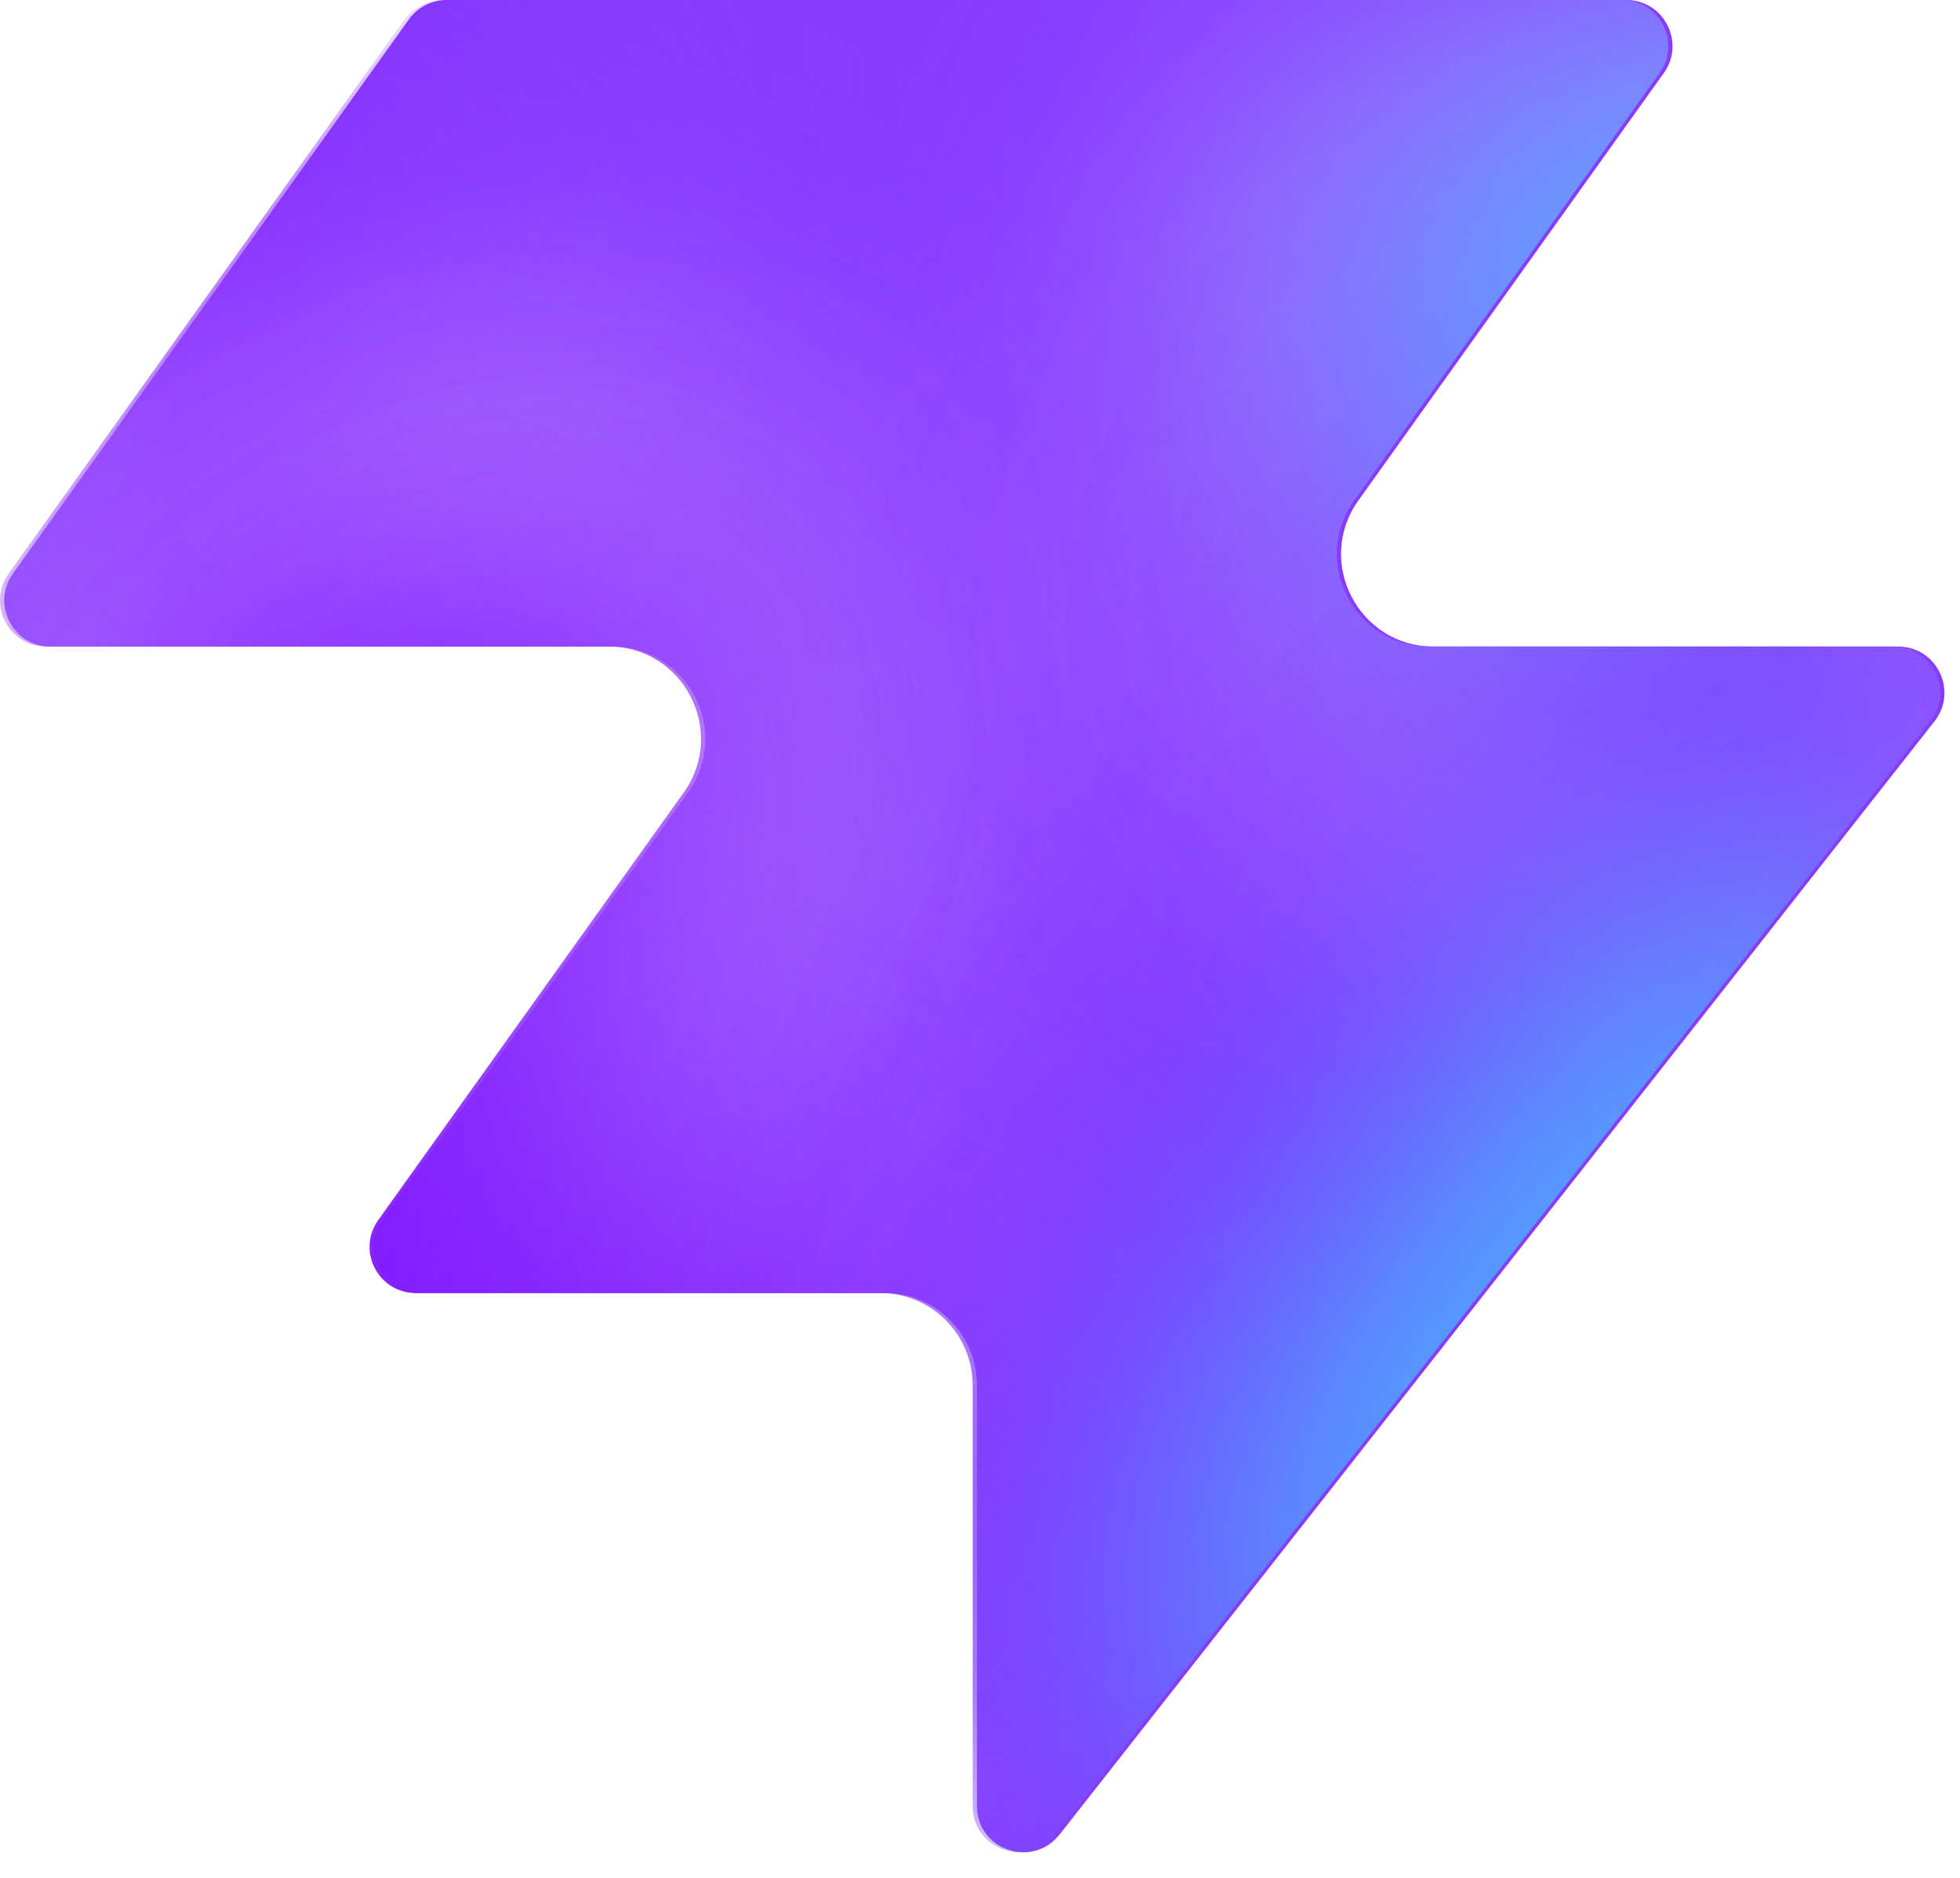
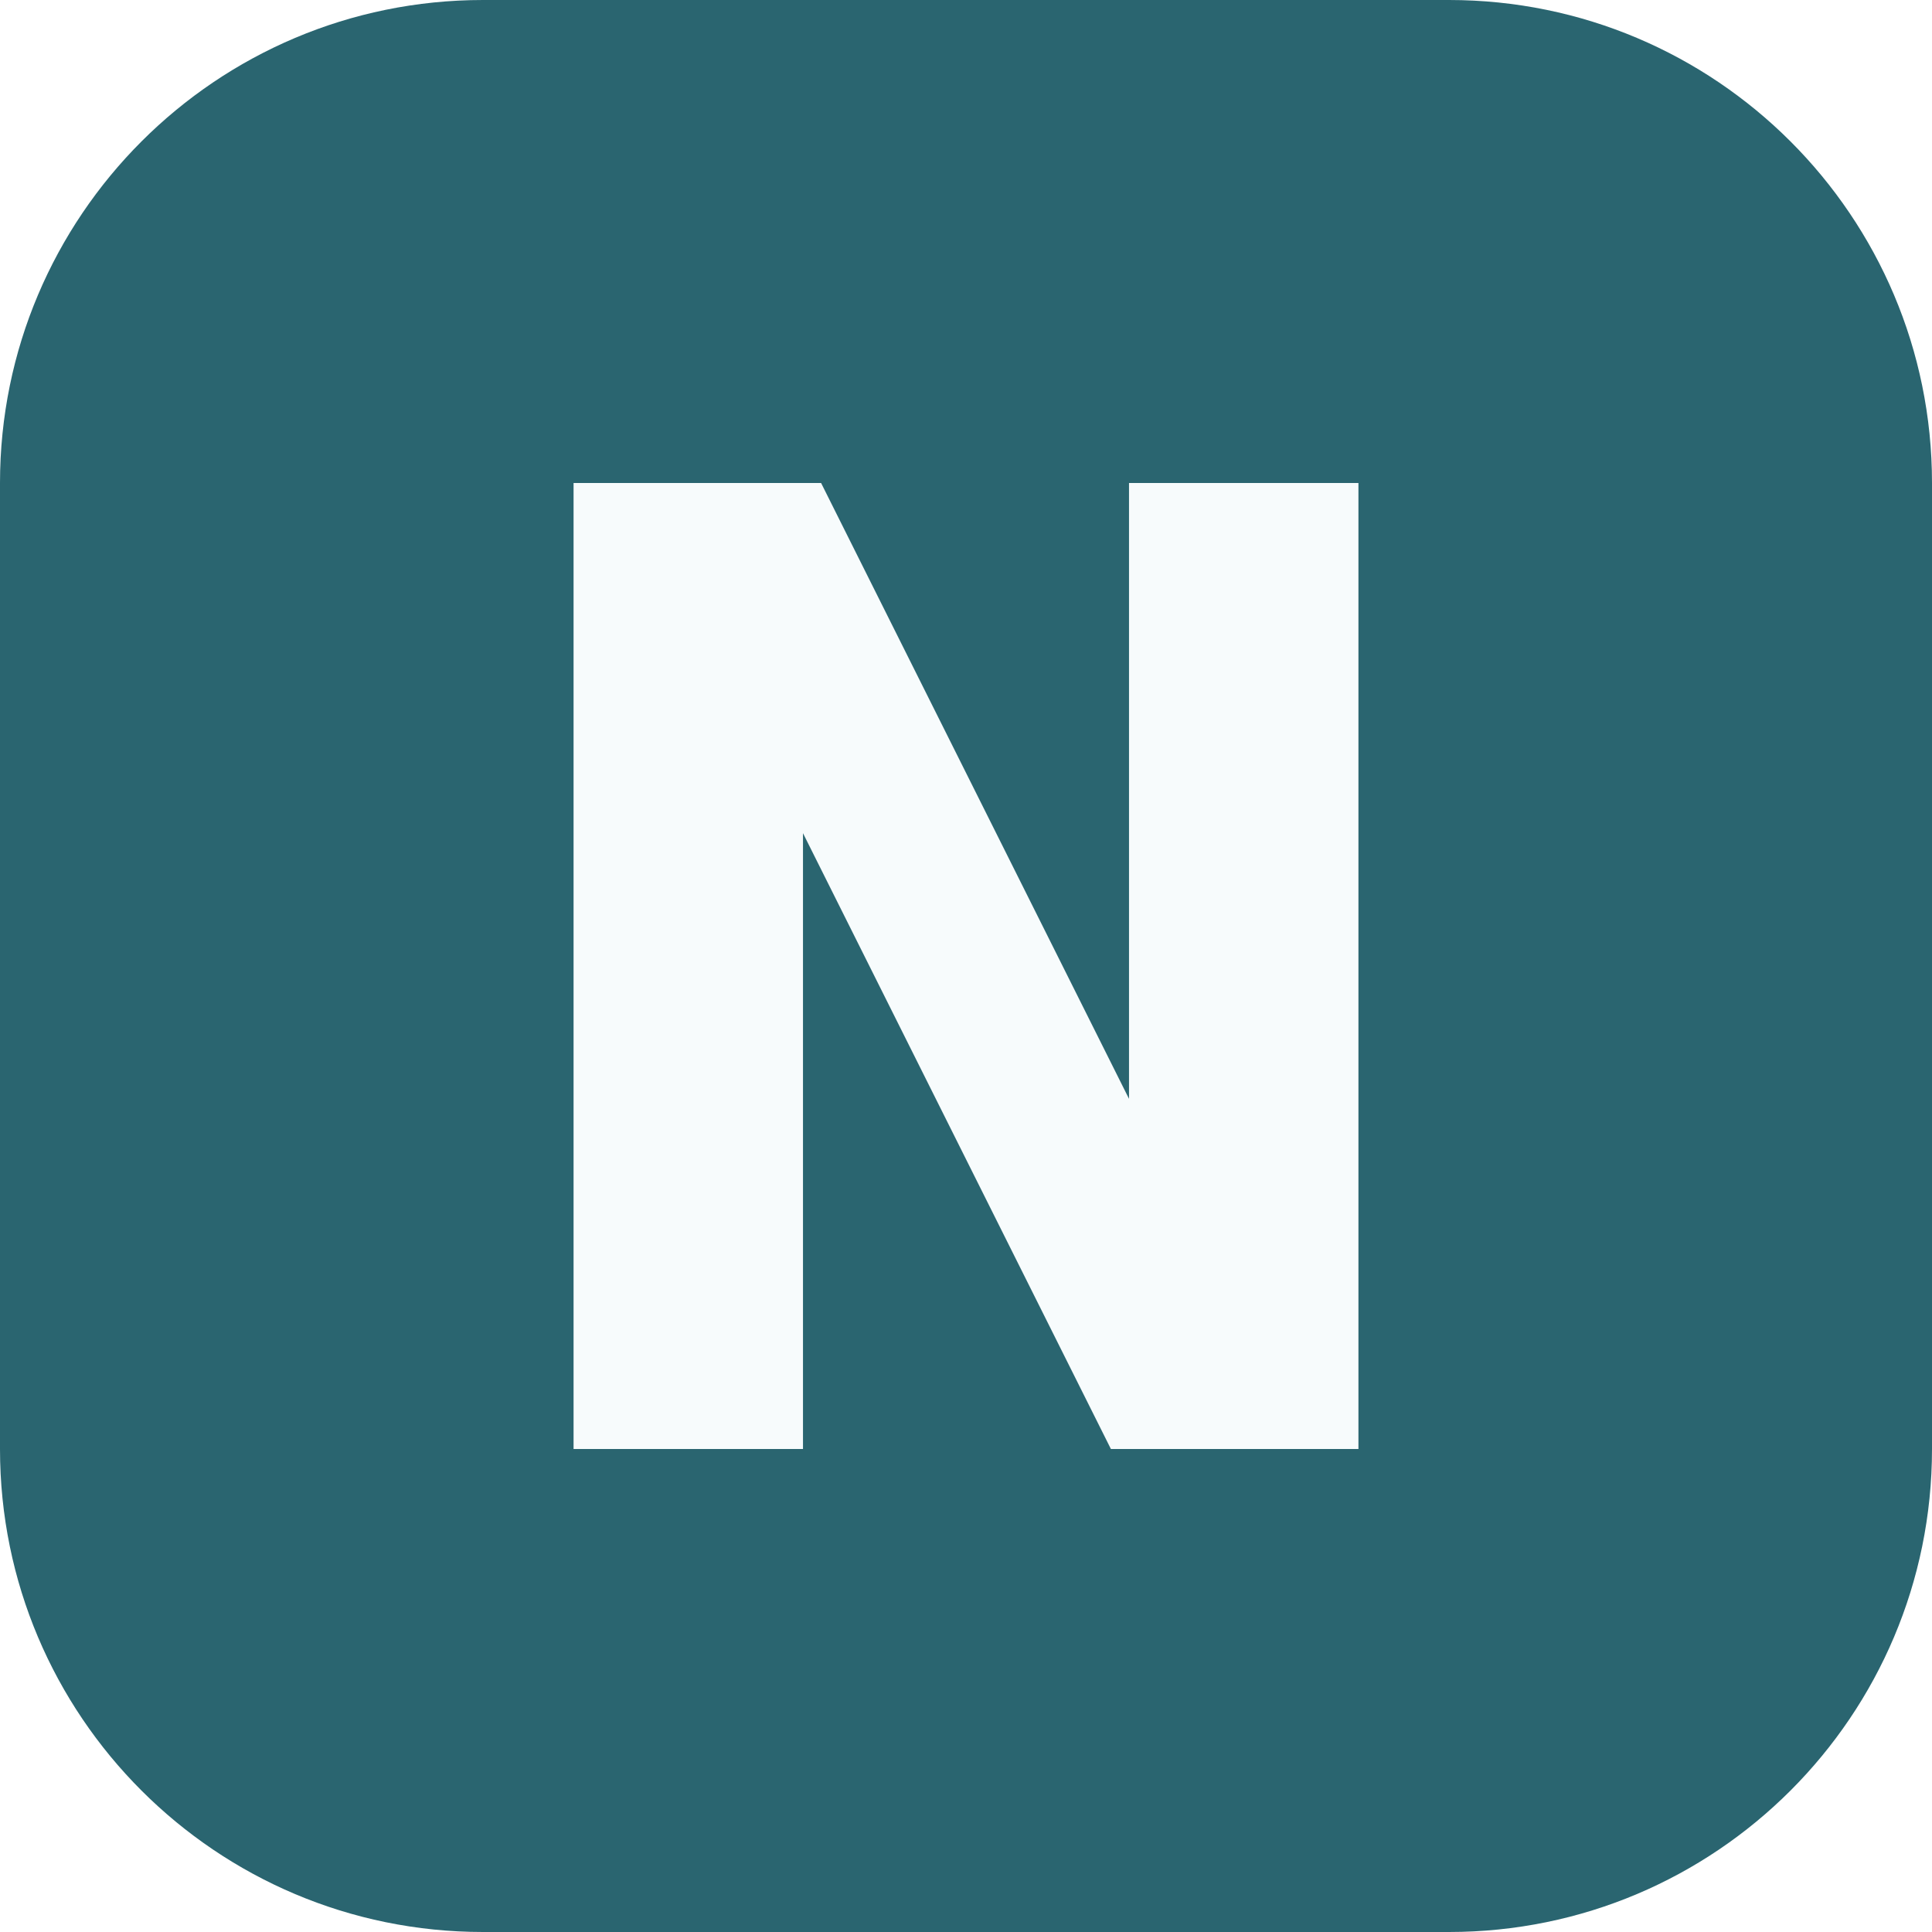
- <svg xmlns="http://www.w3.org/2000/svg" width="48" height="46" fill="none" viewBox="0 0 48 46">
-   <path fill="#863bff" d="M25.946 44.938c-.664.845-2.021.375-2.021-.698V33.937a2.26 2.26 0 0 0-2.262-2.262H10.287c-.92 0-1.456-1.04-.92-1.788l7.48-10.471c1.07-1.497 0-3.578-1.842-3.578H1.237c-.92 0-1.456-1.04-.92-1.788L10.013.474c.214-.297.556-.474.92-.474h28.894c.92 0 1.456 1.04.92 1.788l-7.48 10.471c-1.07 1.498 0 3.579 1.842 3.579h11.377c.943 0 1.473 1.088.89 1.83L25.947 44.94z" style="fill:#863bff;fill:color(display-p3 .525 .23 1);fill-opacity:1" />
-   <mask id="a" width="48" height="46" x="0" y="0" maskUnits="userSpaceOnUse" style="mask-type:alpha">
-     <path fill="#000" d="M25.842 44.938c-.664.844-2.021.375-2.021-.698V33.937a2.26 2.26 0 0 0-2.262-2.262H10.183c-.92 0-1.456-1.04-.92-1.788l7.48-10.471c1.07-1.498 0-3.579-1.842-3.579H1.133c-.92 0-1.456-1.04-.92-1.787L9.91.473c.214-.297.556-.474.92-.474h28.894c.92 0 1.456 1.04.92 1.788l-7.48 10.471c-1.07 1.498 0 3.578 1.842 3.578h11.377c.943 0 1.473 1.088.89 1.832L25.843 44.94z" style="fill:#000;fill-opacity:1" />
-   </mask>
-   <g mask="url(#a)">
-     <g filter="url(#b)">
-       <ellipse cx="5.508" cy="14.704" fill="#ede6ff" rx="5.508" ry="14.704" style="fill:#ede6ff;fill:color(display-p3 .927 .903 1);fill-opacity:1" transform="matrix(.00324 1 1 -.00324 -4.47 31.516)" />
-     </g>
-     <g filter="url(#c)">
-       <ellipse cx="10.399" cy="29.851" fill="#ede6ff" rx="10.399" ry="29.851" style="fill:#ede6ff;fill:color(display-p3 .927 .903 1);fill-opacity:1" transform="matrix(.00324 1 1 -.00324 -39.328 7.883)" />
-     </g>
-     <g filter="url(#d)">
-       <ellipse cx="5.508" cy="30.487" fill="#7e14ff" rx="5.508" ry="30.487" style="fill:#7e14ff;fill:color(display-p3 .492 .077 1);fill-opacity:1" transform="rotate(89.814 -25.913 -14.639)scale(1 -1)" />
-     </g>
-     <g filter="url(#e)">
-       <ellipse cx="5.508" cy="30.599" fill="#7e14ff" rx="5.508" ry="30.599" style="fill:#7e14ff;fill:color(display-p3 .492 .077 1);fill-opacity:1" transform="rotate(89.814 -32.644 -3.334)scale(1 -1)" />
-     </g>
-     <g filter="url(#f)">
-       <ellipse cx="5.508" cy="30.599" fill="#7e14ff" rx="5.508" ry="30.599" style="fill:#7e14ff;fill:color(display-p3 .492 .077 1);fill-opacity:1" transform="matrix(.00324 1 1 -.00324 -34.34 30.47)" />
-     </g>
-     <g filter="url(#g)">
-       <ellipse cx="14.072" cy="22.078" fill="#ede6ff" rx="14.072" ry="22.078" style="fill:#ede6ff;fill:color(display-p3 .927 .903 1);fill-opacity:1" transform="rotate(93.35 24.506 48.493)scale(-1 1)" />
-     </g>
-     <g filter="url(#h)">
-       <ellipse cx="3.47" cy="21.501" fill="#7e14ff" rx="3.47" ry="21.501" style="fill:#7e14ff;fill:color(display-p3 .492 .077 1);fill-opacity:1" transform="rotate(89.009 28.708 47.59)scale(-1 1)" />
-     </g>
-     <g filter="url(#i)">
-       <ellipse cx="3.47" cy="21.501" fill="#7e14ff" rx="3.47" ry="21.501" style="fill:#7e14ff;fill:color(display-p3 .492 .077 1);fill-opacity:1" transform="rotate(89.009 28.708 47.59)scale(-1 1)" />
-     </g>
-     <g filter="url(#j)">
-       <ellipse cx=".387" cy="8.972" fill="#7e14ff" rx="4.407" ry="29.108" style="fill:#7e14ff;fill:color(display-p3 .492 .077 1);fill-opacity:1" transform="rotate(39.51 .387 8.972)" />
-     </g>
-     <g filter="url(#k)">
-       <ellipse cx="47.523" cy="-6.092" fill="#7e14ff" rx="4.407" ry="29.108" style="fill:#7e14ff;fill:color(display-p3 .492 .077 1);fill-opacity:1" transform="rotate(37.892 47.523 -6.092)" />
-     </g>
-     <g filter="url(#l)">
-       <ellipse cx="41.412" cy="6.333" fill="#47bfff" rx="5.971" ry="9.665" style="fill:#47bfff;fill:color(display-p3 .28 .748 1);fill-opacity:1" transform="rotate(37.892 41.412 6.333)" />
-     </g>
-     <g filter="url(#m)">
-       <ellipse cx="-1.879" cy="38.332" fill="#7e14ff" rx="4.407" ry="29.108" style="fill:#7e14ff;fill:color(display-p3 .492 .077 1);fill-opacity:1" transform="rotate(37.892 -1.88 38.332)" />
-     </g>
-     <g filter="url(#n)">
-       <ellipse cx="-1.879" cy="38.332" fill="#7e14ff" rx="4.407" ry="29.108" style="fill:#7e14ff;fill:color(display-p3 .492 .077 1);fill-opacity:1" transform="rotate(37.892 -1.88 38.332)" />
-     </g>
-     <g filter="url(#o)">
-       <ellipse cx="35.651" cy="29.907" fill="#7e14ff" rx="4.407" ry="29.108" style="fill:#7e14ff;fill:color(display-p3 .492 .077 1);fill-opacity:1" transform="rotate(37.892 35.651 29.907)" />
-     </g>
-     <g filter="url(#p)">
-       <ellipse cx="38.418" cy="32.4" fill="#47bfff" rx="5.971" ry="15.297" style="fill:#47bfff;fill:color(display-p3 .28 .748 1);fill-opacity:1" transform="rotate(37.892 38.418 32.4)" />
-     </g>
-   </g>
-   <defs>
-     <filter id="b" width="60.045" height="41.654" x="-19.77" y="16.149" color-interpolation-filters="sRGB" filterUnits="userSpaceOnUse">
-       <feFlood flood-opacity="0" result="BackgroundImageFix" />
-       <feBlend in="SourceGraphic" in2="BackgroundImageFix" result="shape" />
-       <feGaussianBlur result="effect1_foregroundBlur_2002_17158" stdDeviation="7.659" />
-     </filter>
-     <filter id="c" width="90.34" height="51.437" x="-54.613" y="-7.533" color-interpolation-filters="sRGB" filterUnits="userSpaceOnUse">
-       <feFlood flood-opacity="0" result="BackgroundImageFix" />
-       <feBlend in="SourceGraphic" in2="BackgroundImageFix" result="shape" />
-       <feGaussianBlur result="effect1_foregroundBlur_2002_17158" stdDeviation="7.659" />
-     </filter>
-     <filter id="d" width="79.355" height="29.4" x="-49.64" y="2.03" color-interpolation-filters="sRGB" filterUnits="userSpaceOnUse">
-       <feFlood flood-opacity="0" result="BackgroundImageFix" />
-       <feBlend in="SourceGraphic" in2="BackgroundImageFix" result="shape" />
-       <feGaussianBlur result="effect1_foregroundBlur_2002_17158" stdDeviation="4.596" />
-     </filter>
-     <filter id="e" width="79.579" height="29.4" x="-45.045" y="20.029" color-interpolation-filters="sRGB" filterUnits="userSpaceOnUse">
-       <feFlood flood-opacity="0" result="BackgroundImageFix" />
-       <feBlend in="SourceGraphic" in2="BackgroundImageFix" result="shape" />
-       <feGaussianBlur result="effect1_foregroundBlur_2002_17158" stdDeviation="4.596" />
-     </filter>
-     <filter id="f" width="79.579" height="29.4" x="-43.513" y="21.178" color-interpolation-filters="sRGB" filterUnits="userSpaceOnUse">
-       <feFlood flood-opacity="0" result="BackgroundImageFix" />
-       <feBlend in="SourceGraphic" in2="BackgroundImageFix" result="shape" />
-       <feGaussianBlur result="effect1_foregroundBlur_2002_17158" stdDeviation="4.596" />
-     </filter>
-     <filter id="g" width="74.749" height="58.852" x="15.756" y="-17.901" color-interpolation-filters="sRGB" filterUnits="userSpaceOnUse">
-       <feFlood flood-opacity="0" result="BackgroundImageFix" />
-       <feBlend in="SourceGraphic" in2="BackgroundImageFix" result="shape" />
-       <feGaussianBlur result="effect1_foregroundBlur_2002_17158" stdDeviation="7.659" />
-     </filter>
-     <filter id="h" width="61.377" height="25.362" x="23.548" y="2.284" color-interpolation-filters="sRGB" filterUnits="userSpaceOnUse">
-       <feFlood flood-opacity="0" result="BackgroundImageFix" />
-       <feBlend in="SourceGraphic" in2="BackgroundImageFix" result="shape" />
-       <feGaussianBlur result="effect1_foregroundBlur_2002_17158" stdDeviation="4.596" />
-     </filter>
-     <filter id="i" width="61.377" height="25.362" x="23.548" y="2.284" color-interpolation-filters="sRGB" filterUnits="userSpaceOnUse">
-       <feFlood flood-opacity="0" result="BackgroundImageFix" />
-       <feBlend in="SourceGraphic" in2="BackgroundImageFix" result="shape" />
-       <feGaussianBlur result="effect1_foregroundBlur_2002_17158" stdDeviation="4.596" />
-     </filter>
-     <filter id="j" width="56.045" height="63.649" x="-27.636" y="-22.853" color-interpolation-filters="sRGB" filterUnits="userSpaceOnUse">
-       <feFlood flood-opacity="0" result="BackgroundImageFix" />
-       <feBlend in="SourceGraphic" in2="BackgroundImageFix" result="shape" />
-       <feGaussianBlur result="effect1_foregroundBlur_2002_17158" stdDeviation="4.596" />
-     </filter>
-     <filter id="k" width="54.814" height="64.646" x="20.116" y="-38.415" color-interpolation-filters="sRGB" filterUnits="userSpaceOnUse">
-       <feFlood flood-opacity="0" result="BackgroundImageFix" />
-       <feBlend in="SourceGraphic" in2="BackgroundImageFix" result="shape" />
-       <feGaussianBlur result="effect1_foregroundBlur_2002_17158" stdDeviation="4.596" />
-     </filter>
-     <filter id="l" width="33.541" height="35.313" x="24.641" y="-11.323" color-interpolation-filters="sRGB" filterUnits="userSpaceOnUse">
-       <feFlood flood-opacity="0" result="BackgroundImageFix" />
-       <feBlend in="SourceGraphic" in2="BackgroundImageFix" result="shape" />
-       <feGaussianBlur result="effect1_foregroundBlur_2002_17158" stdDeviation="4.596" />
-     </filter>
-     <filter id="m" width="54.814" height="64.646" x="-29.286" y="6.009" color-interpolation-filters="sRGB" filterUnits="userSpaceOnUse">
-       <feFlood flood-opacity="0" result="BackgroundImageFix" />
-       <feBlend in="SourceGraphic" in2="BackgroundImageFix" result="shape" />
-       <feGaussianBlur result="effect1_foregroundBlur_2002_17158" stdDeviation="4.596" />
-     </filter>
-     <filter id="n" width="54.814" height="64.646" x="-29.286" y="6.009" color-interpolation-filters="sRGB" filterUnits="userSpaceOnUse">
-       <feFlood flood-opacity="0" result="BackgroundImageFix" />
-       <feBlend in="SourceGraphic" in2="BackgroundImageFix" result="shape" />
-       <feGaussianBlur result="effect1_foregroundBlur_2002_17158" stdDeviation="4.596" />
-     </filter>
-     <filter id="o" width="54.814" height="64.646" x="8.244" y="-2.416" color-interpolation-filters="sRGB" filterUnits="userSpaceOnUse">
-       <feFlood flood-opacity="0" result="BackgroundImageFix" />
-       <feBlend in="SourceGraphic" in2="BackgroundImageFix" result="shape" />
-       <feGaussianBlur result="effect1_foregroundBlur_2002_17158" stdDeviation="4.596" />
-     </filter>
-     <filter id="p" width="39.409" height="43.623" x="18.713" y="10.588" color-interpolation-filters="sRGB" filterUnits="userSpaceOnUse">
-       <feFlood flood-opacity="0" result="BackgroundImageFix" />
-       <feBlend in="SourceGraphic" in2="BackgroundImageFix" result="shape" />
-       <feGaussianBlur result="effect1_foregroundBlur_2002_17158" stdDeviation="4.596" />
-     </filter>
-   </defs>
+ <svg xmlns="http://www.w3.org/2000/svg" viewBox="0 0 32 32" role="img" aria-label="NekoSubscription">
+   <style>
+     .mark { fill: #2a6570; }
+     .letter { fill: #f7fbfc; }
+     @media (prefers-color-scheme: dark) {
+       .mark { fill: #7eb8c2; }
+       .letter { fill: #1a2426; }
+     }
+   </style>
+   <rect class="mark" width="32" height="32" rx="8" />
+   <path class="letter" d="M9.5 8h4.1l5.1 10.2V8H22.5v16h-4.1l-5.1-10.2V24H9.5V8z" />
</svg>
